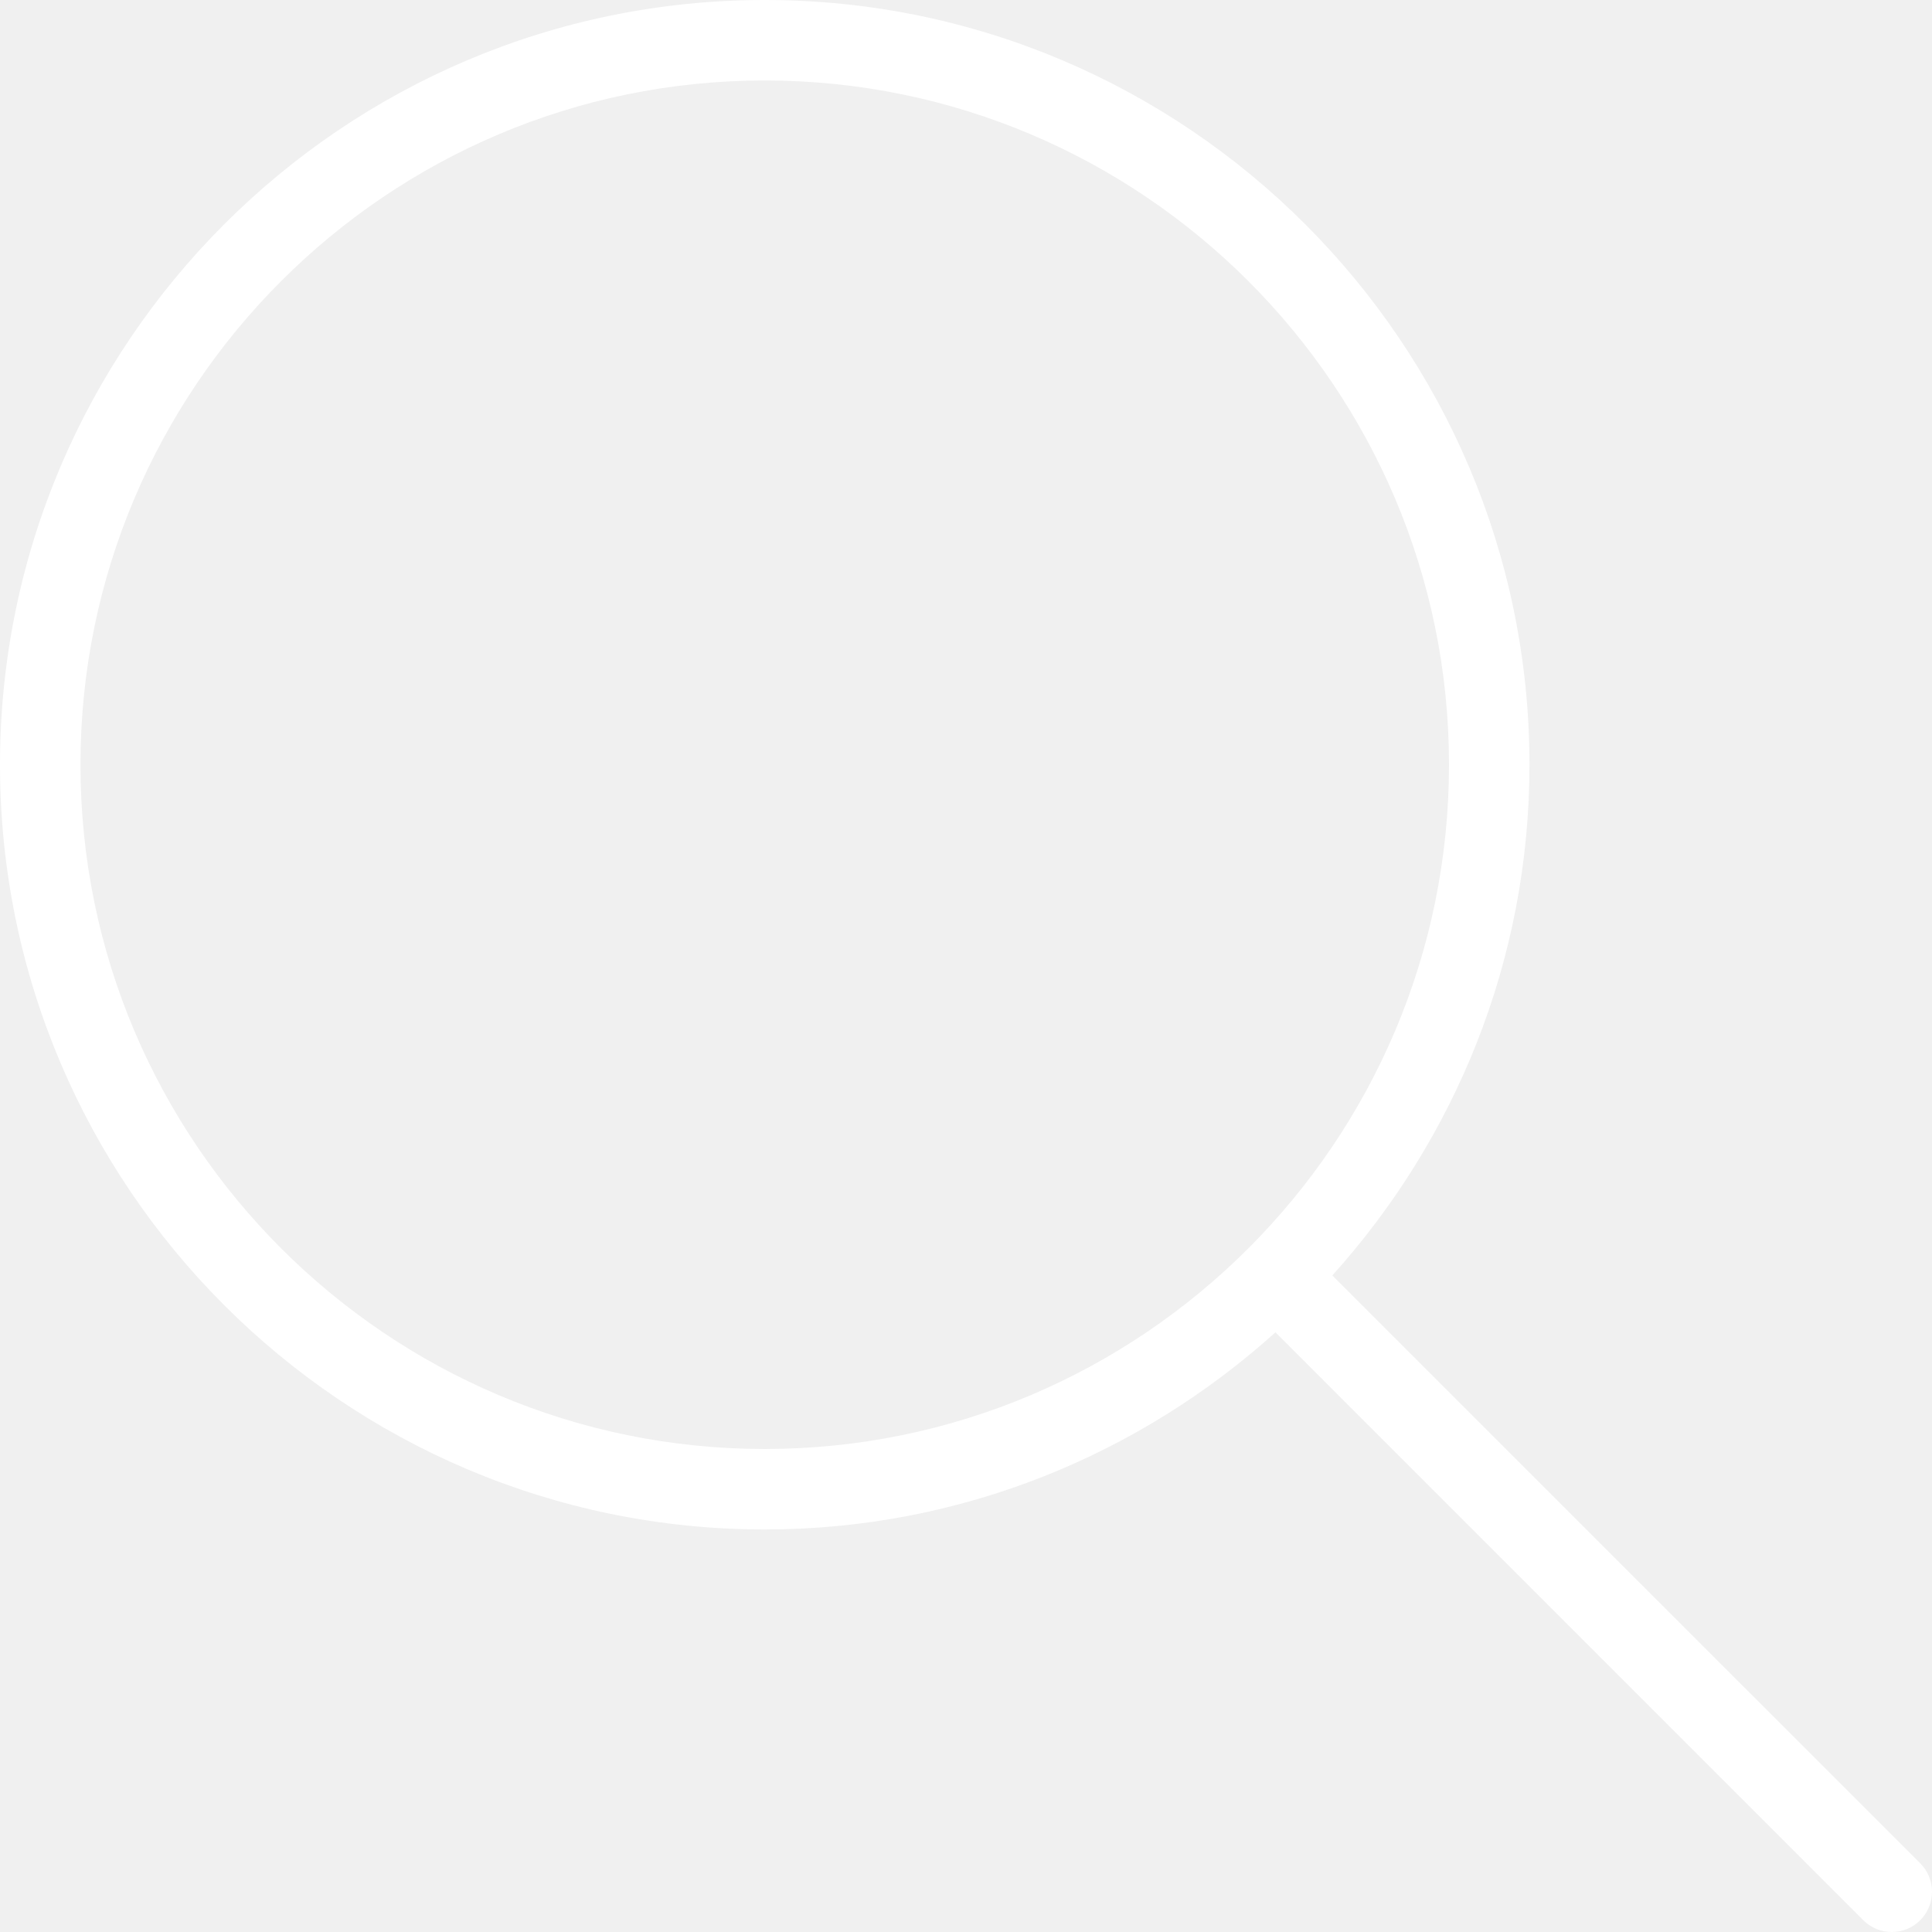
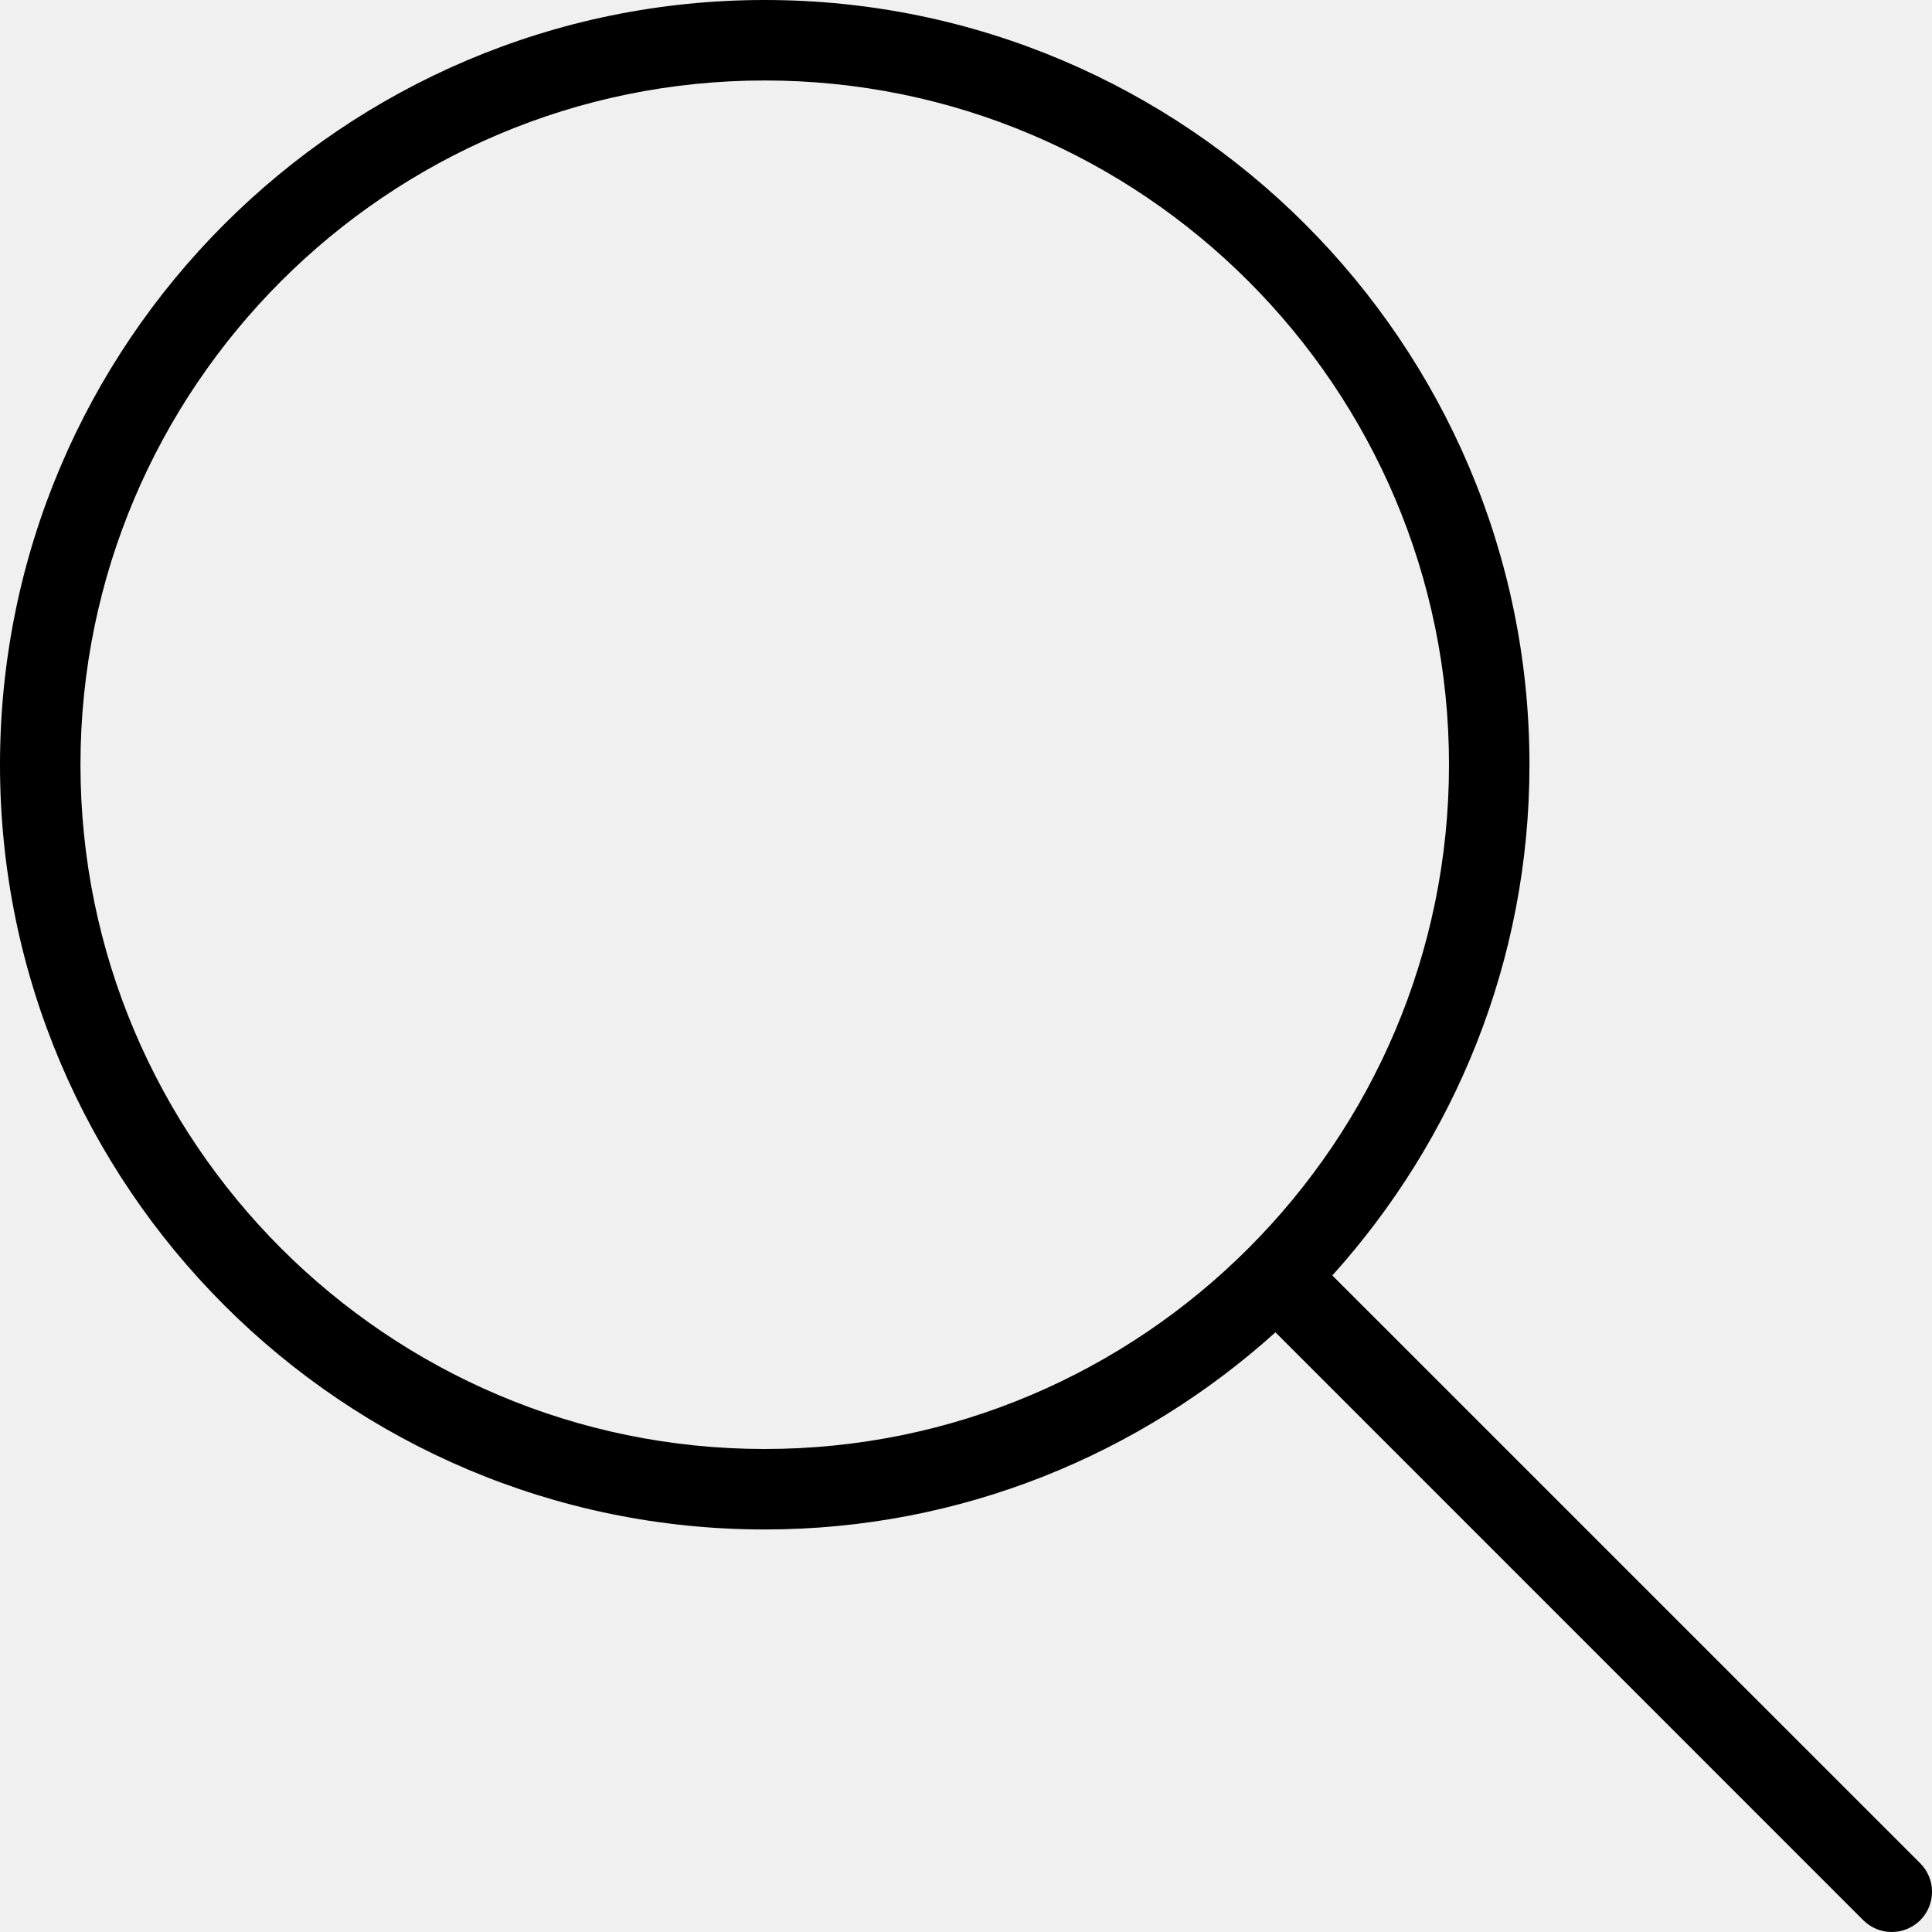
<svg xmlns="http://www.w3.org/2000/svg" width="23" height="23" viewBox="0 0 23 23" fill="none">
-   <path d="M22.86 22.182L15.861 15.184C17.315 13.57 18.208 11.442 18.208 9.104C18.208 4.084 14.124 0 9.104 0C4.084 0 0 4.084 0 9.104C0 14.124 4.084 18.208 9.104 18.208C11.442 18.208 13.57 17.315 15.184 15.861L22.182 22.86C22.276 22.953 22.398 23 22.521 23C22.643 23 22.766 22.953 22.86 22.86C23.047 22.672 23.047 22.369 22.86 22.182ZM9.104 17.25C4.613 17.25 0.958 13.596 0.958 9.104C0.958 4.612 4.613 0.958 9.104 0.958C13.595 0.958 17.25 4.612 17.25 9.104C17.25 13.596 13.595 17.25 9.104 17.25Z" fill="white" />
+   <path d="M22.86 22.182L15.861 15.184C17.315 13.57 18.208 11.442 18.208 9.104C18.208 4.084 14.124 0 9.104 0C4.084 0 0 4.084 0 9.104C0 14.124 4.084 18.208 9.104 18.208C11.442 18.208 13.57 17.315 15.184 15.861L22.182 22.86C22.276 22.953 22.398 23 22.521 23C22.643 23 22.766 22.953 22.86 22.86C23.047 22.672 23.047 22.369 22.86 22.182ZM9.104 17.25C4.613 17.25 0.958 13.596 0.958 9.104C0.958 4.612 4.613 0.958 9.104 0.958C13.595 0.958 17.25 4.612 17.25 9.104C17.25 13.596 13.595 17.25 9.104 17.25Z" fill="black" />
</svg>
